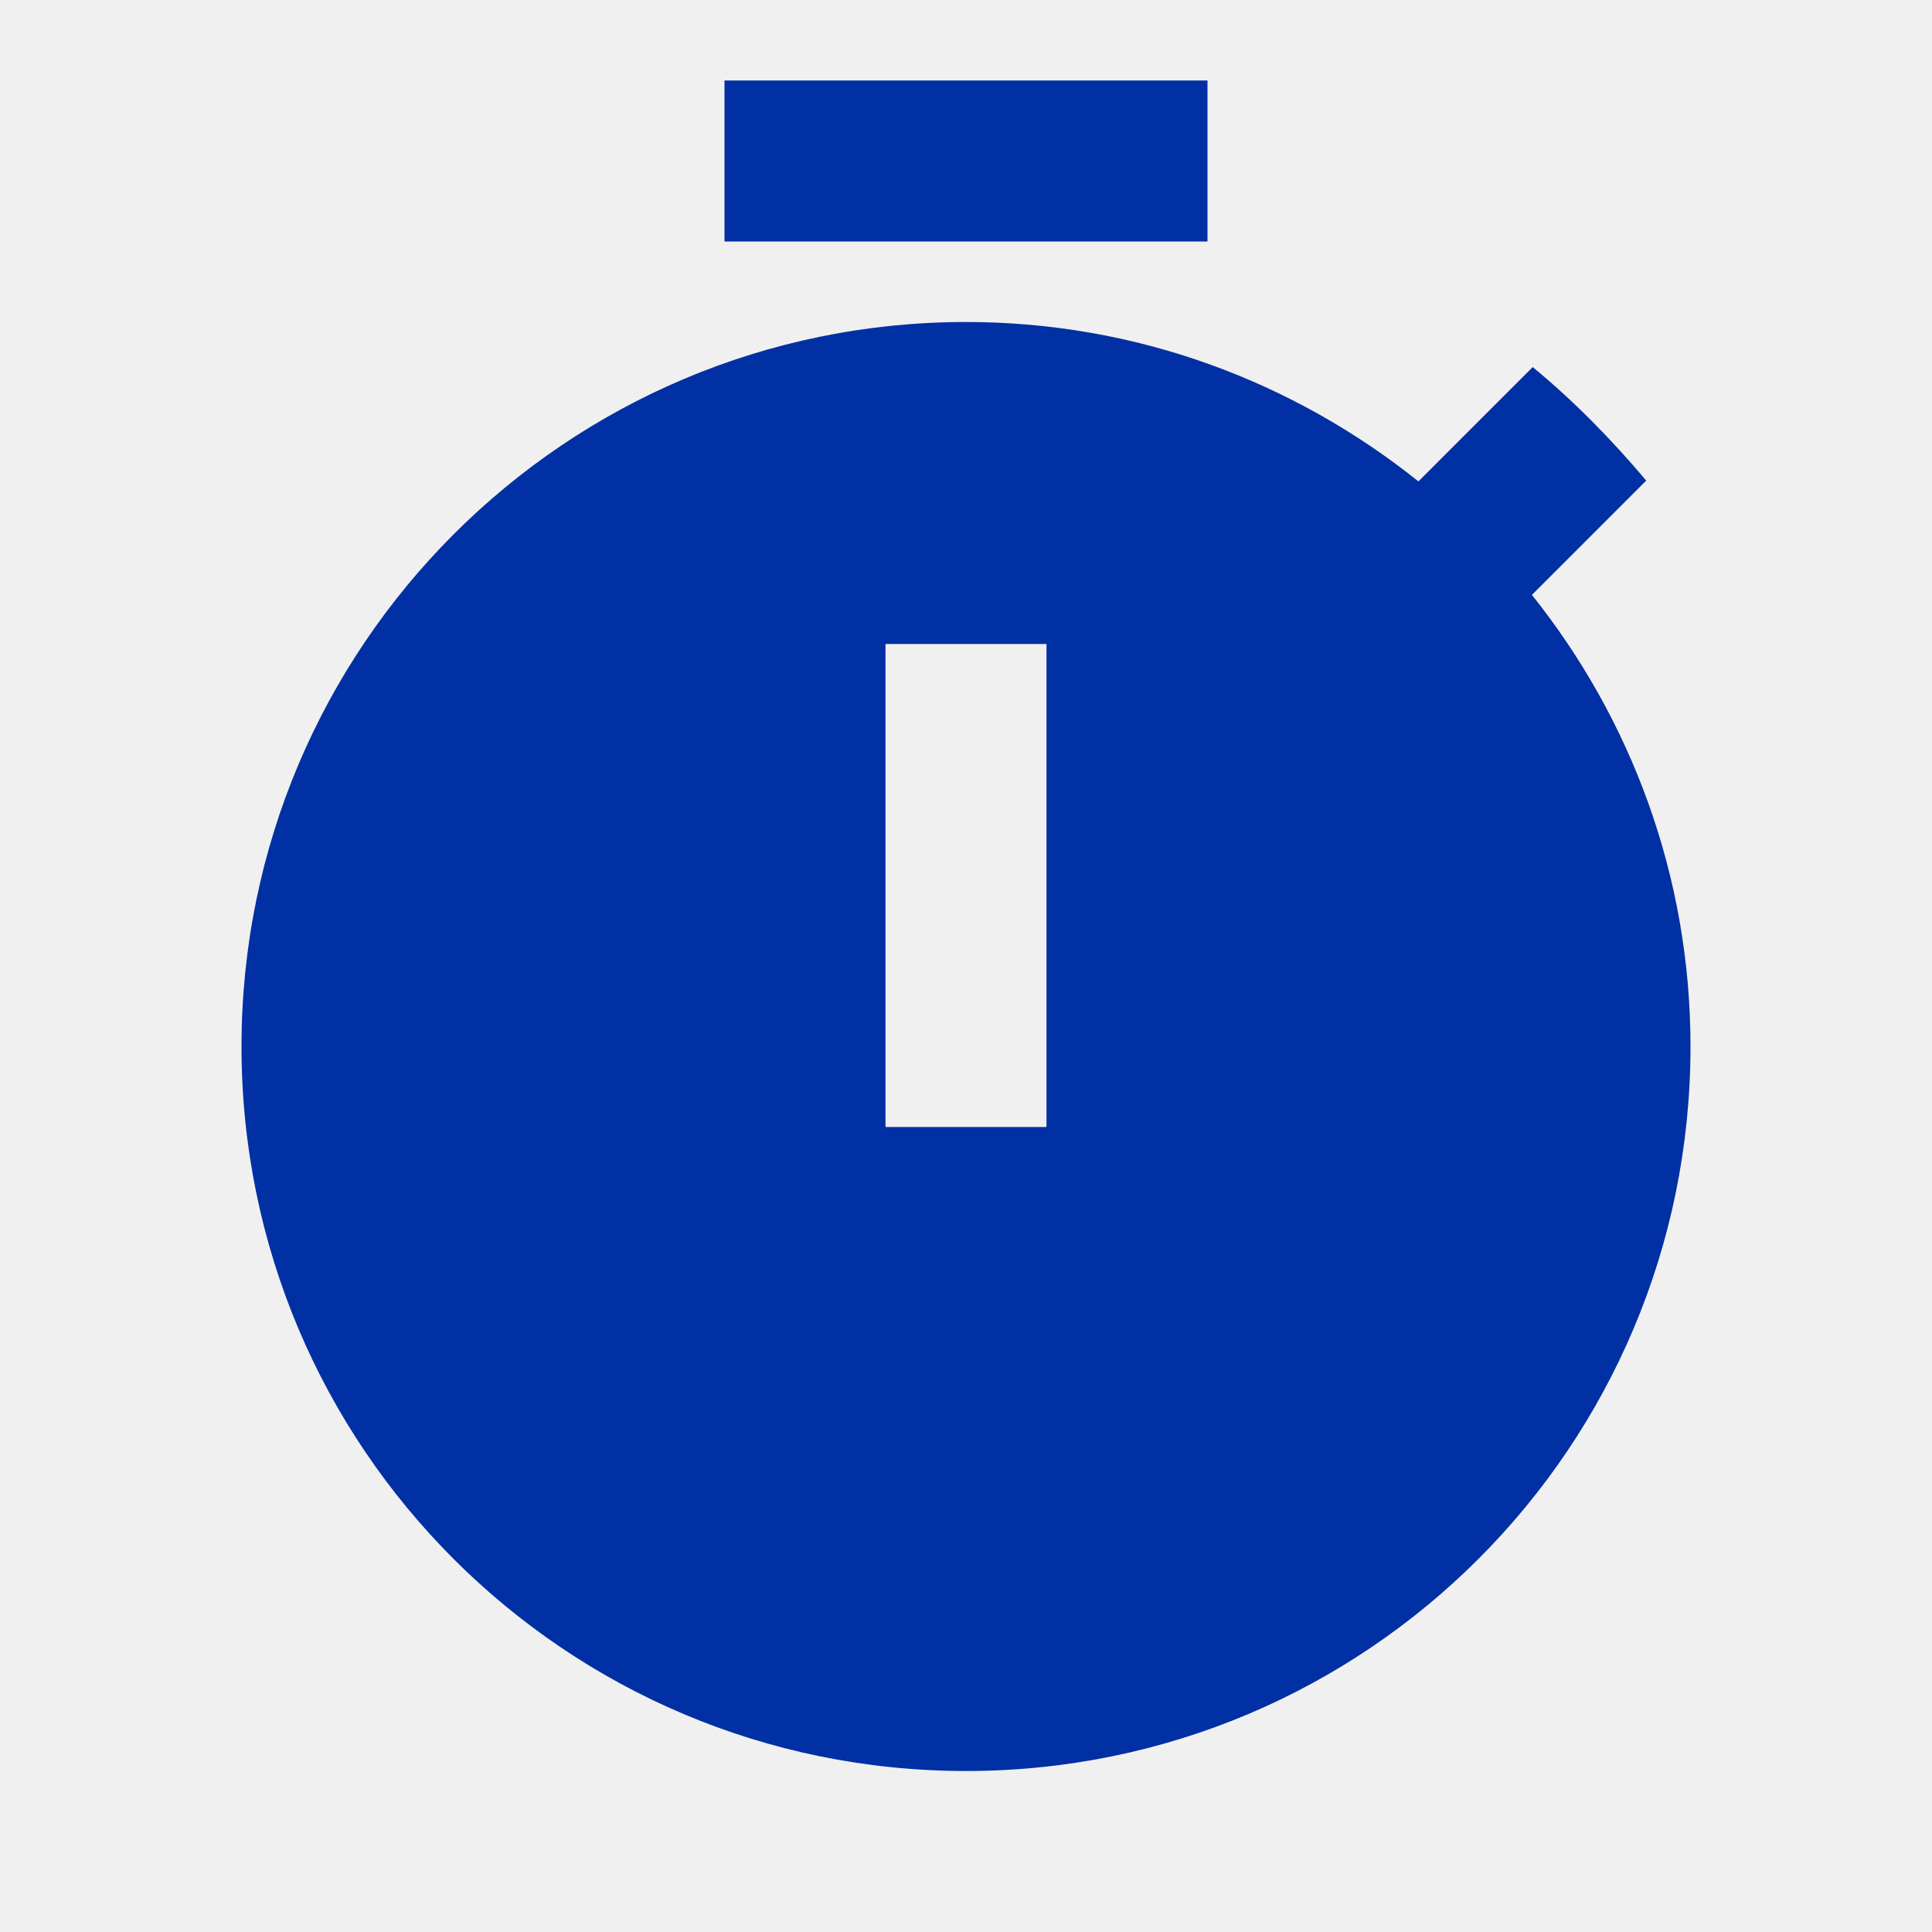
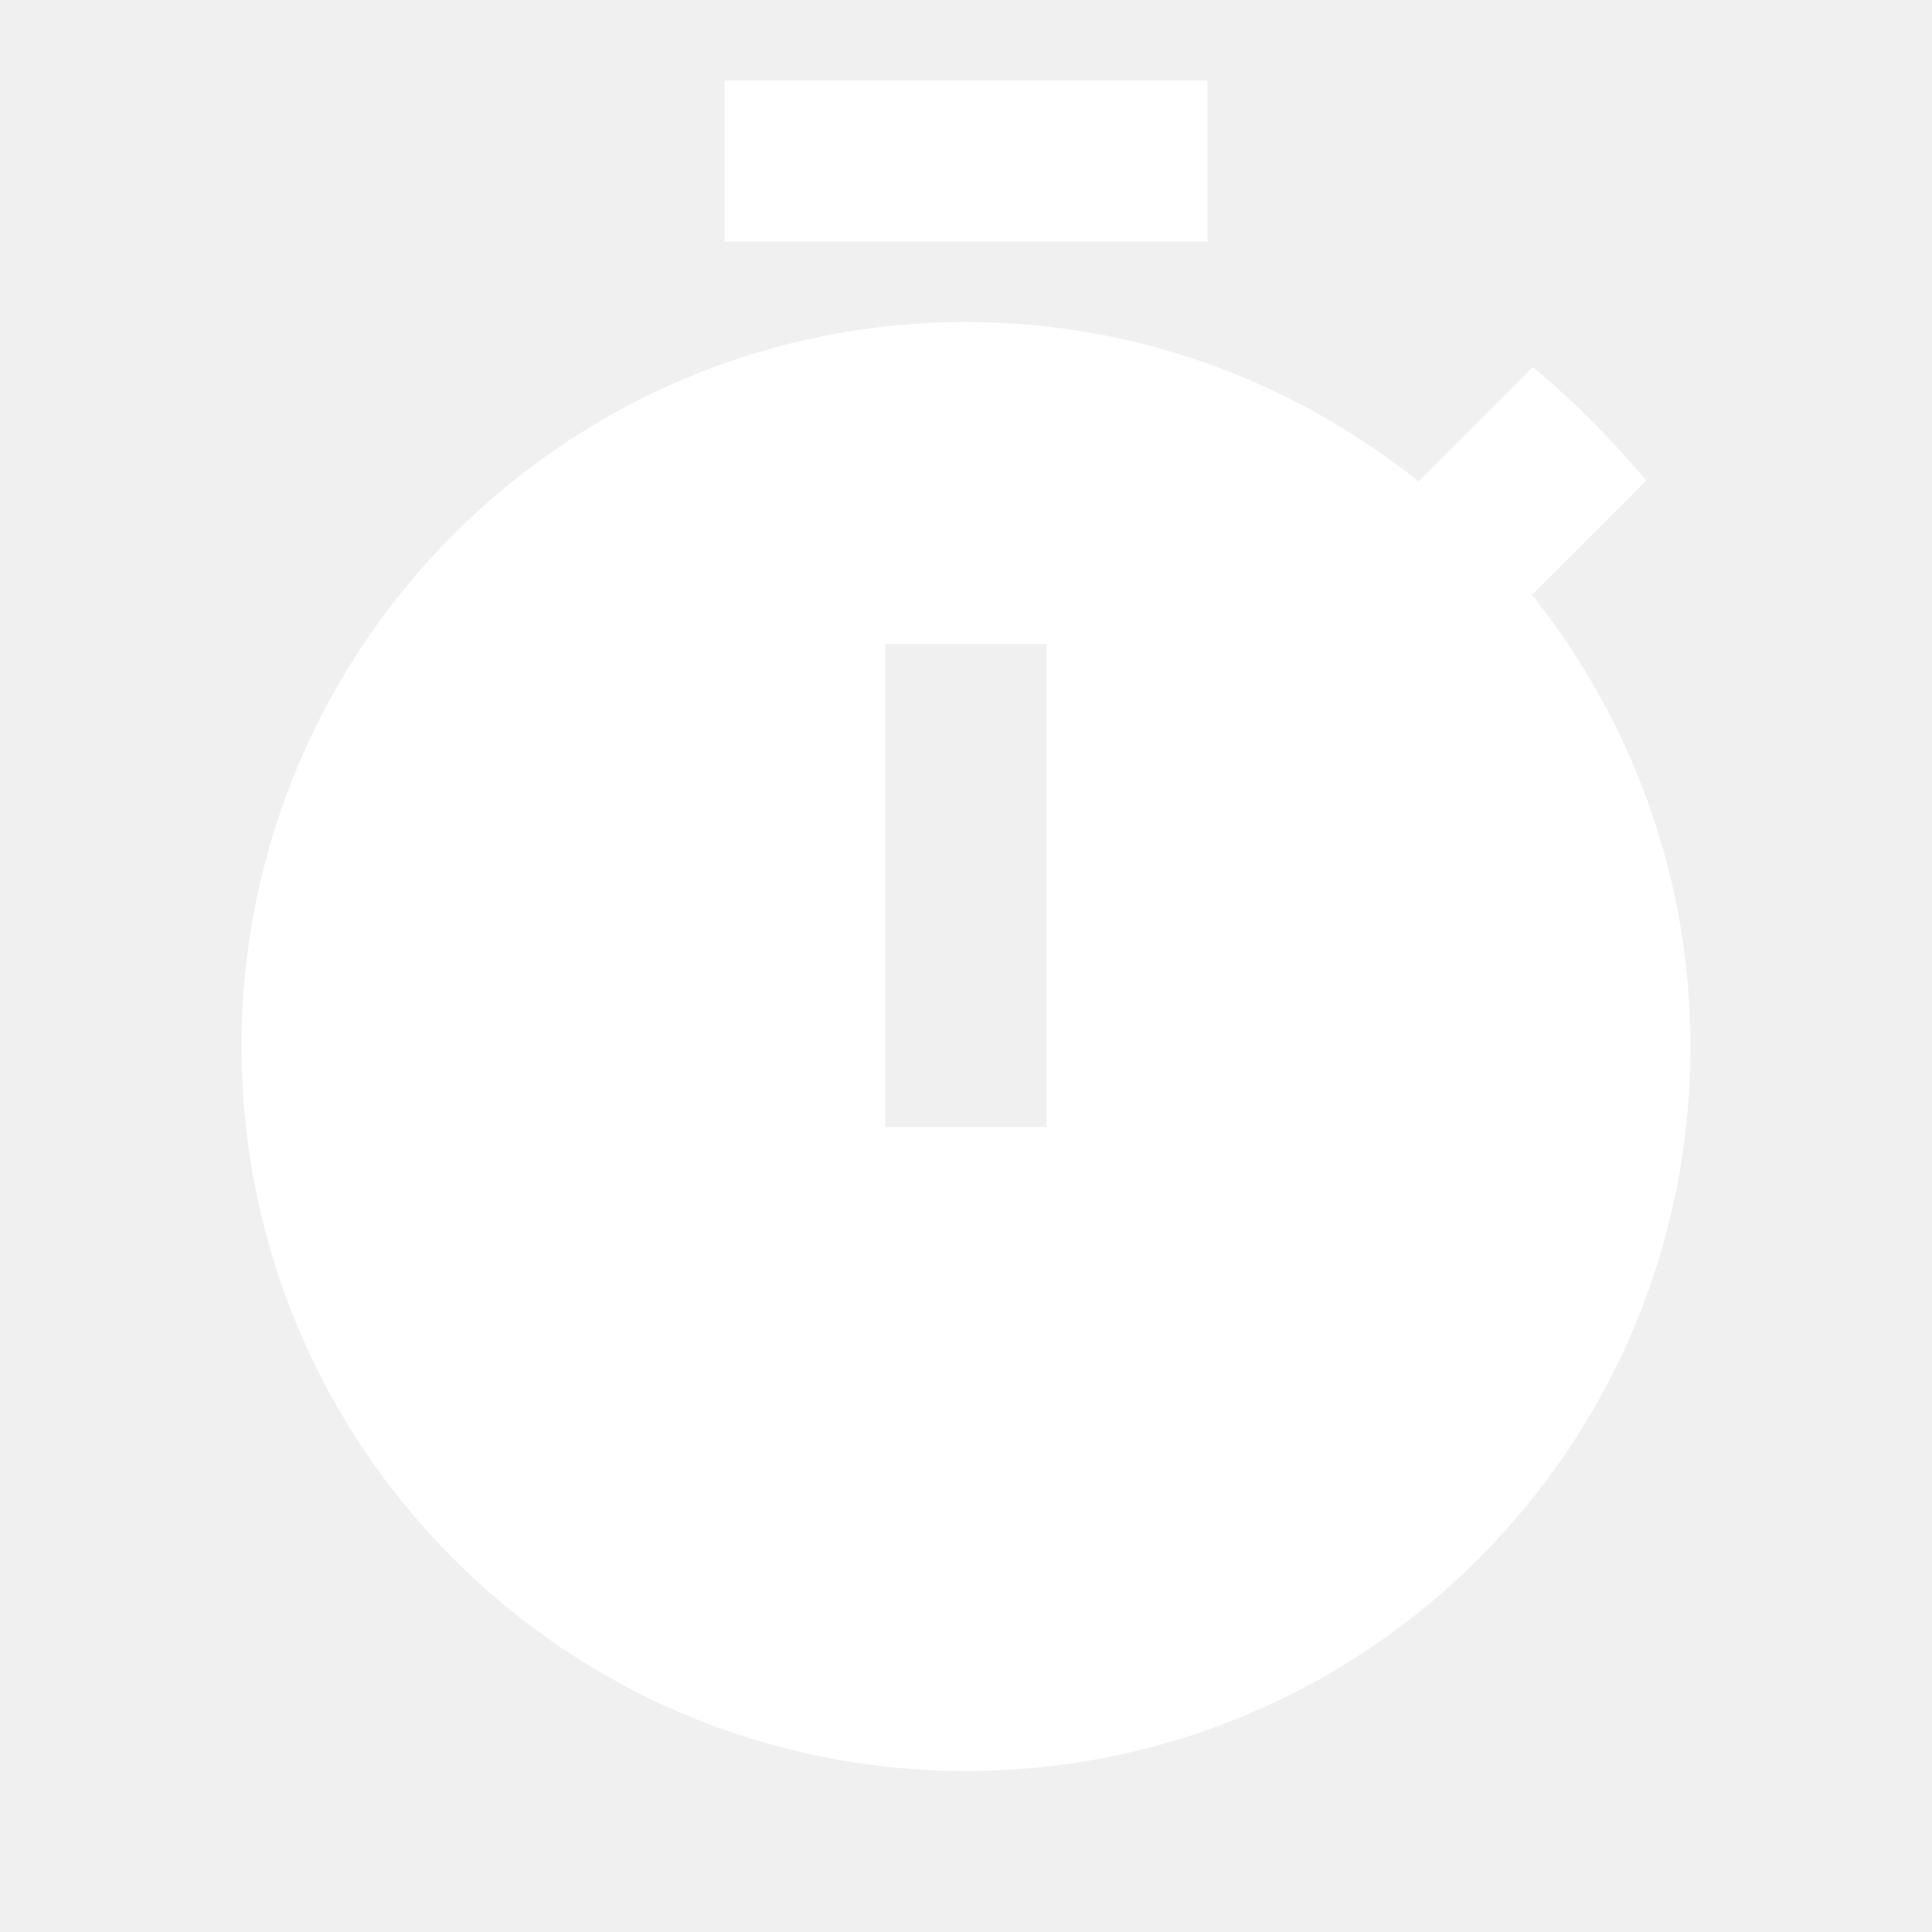
<svg xmlns="http://www.w3.org/2000/svg" viewBox="0 0 24 24">
  <style>
-     path, rect { fill: #0030A3; }
+     path, rect { fill: #FFF; }
  </style>
  <rect height="2" width="6" x="9" y="1" />
  <path d="M19.03,7.39l1.42-1.42c-0.43-0.51-0.9-0.99-1.41-1.41l-1.42,1.42C16.07,4.74,14.12,4,12,4c-4.97,0-9,4.03-9,9 c0,4.97,4.02,9,9,9s9-4.03,9-9C21,10.88,20.26,8.93,19.03,7.39z M13,14h-2V8h2V14z" />
</svg>
